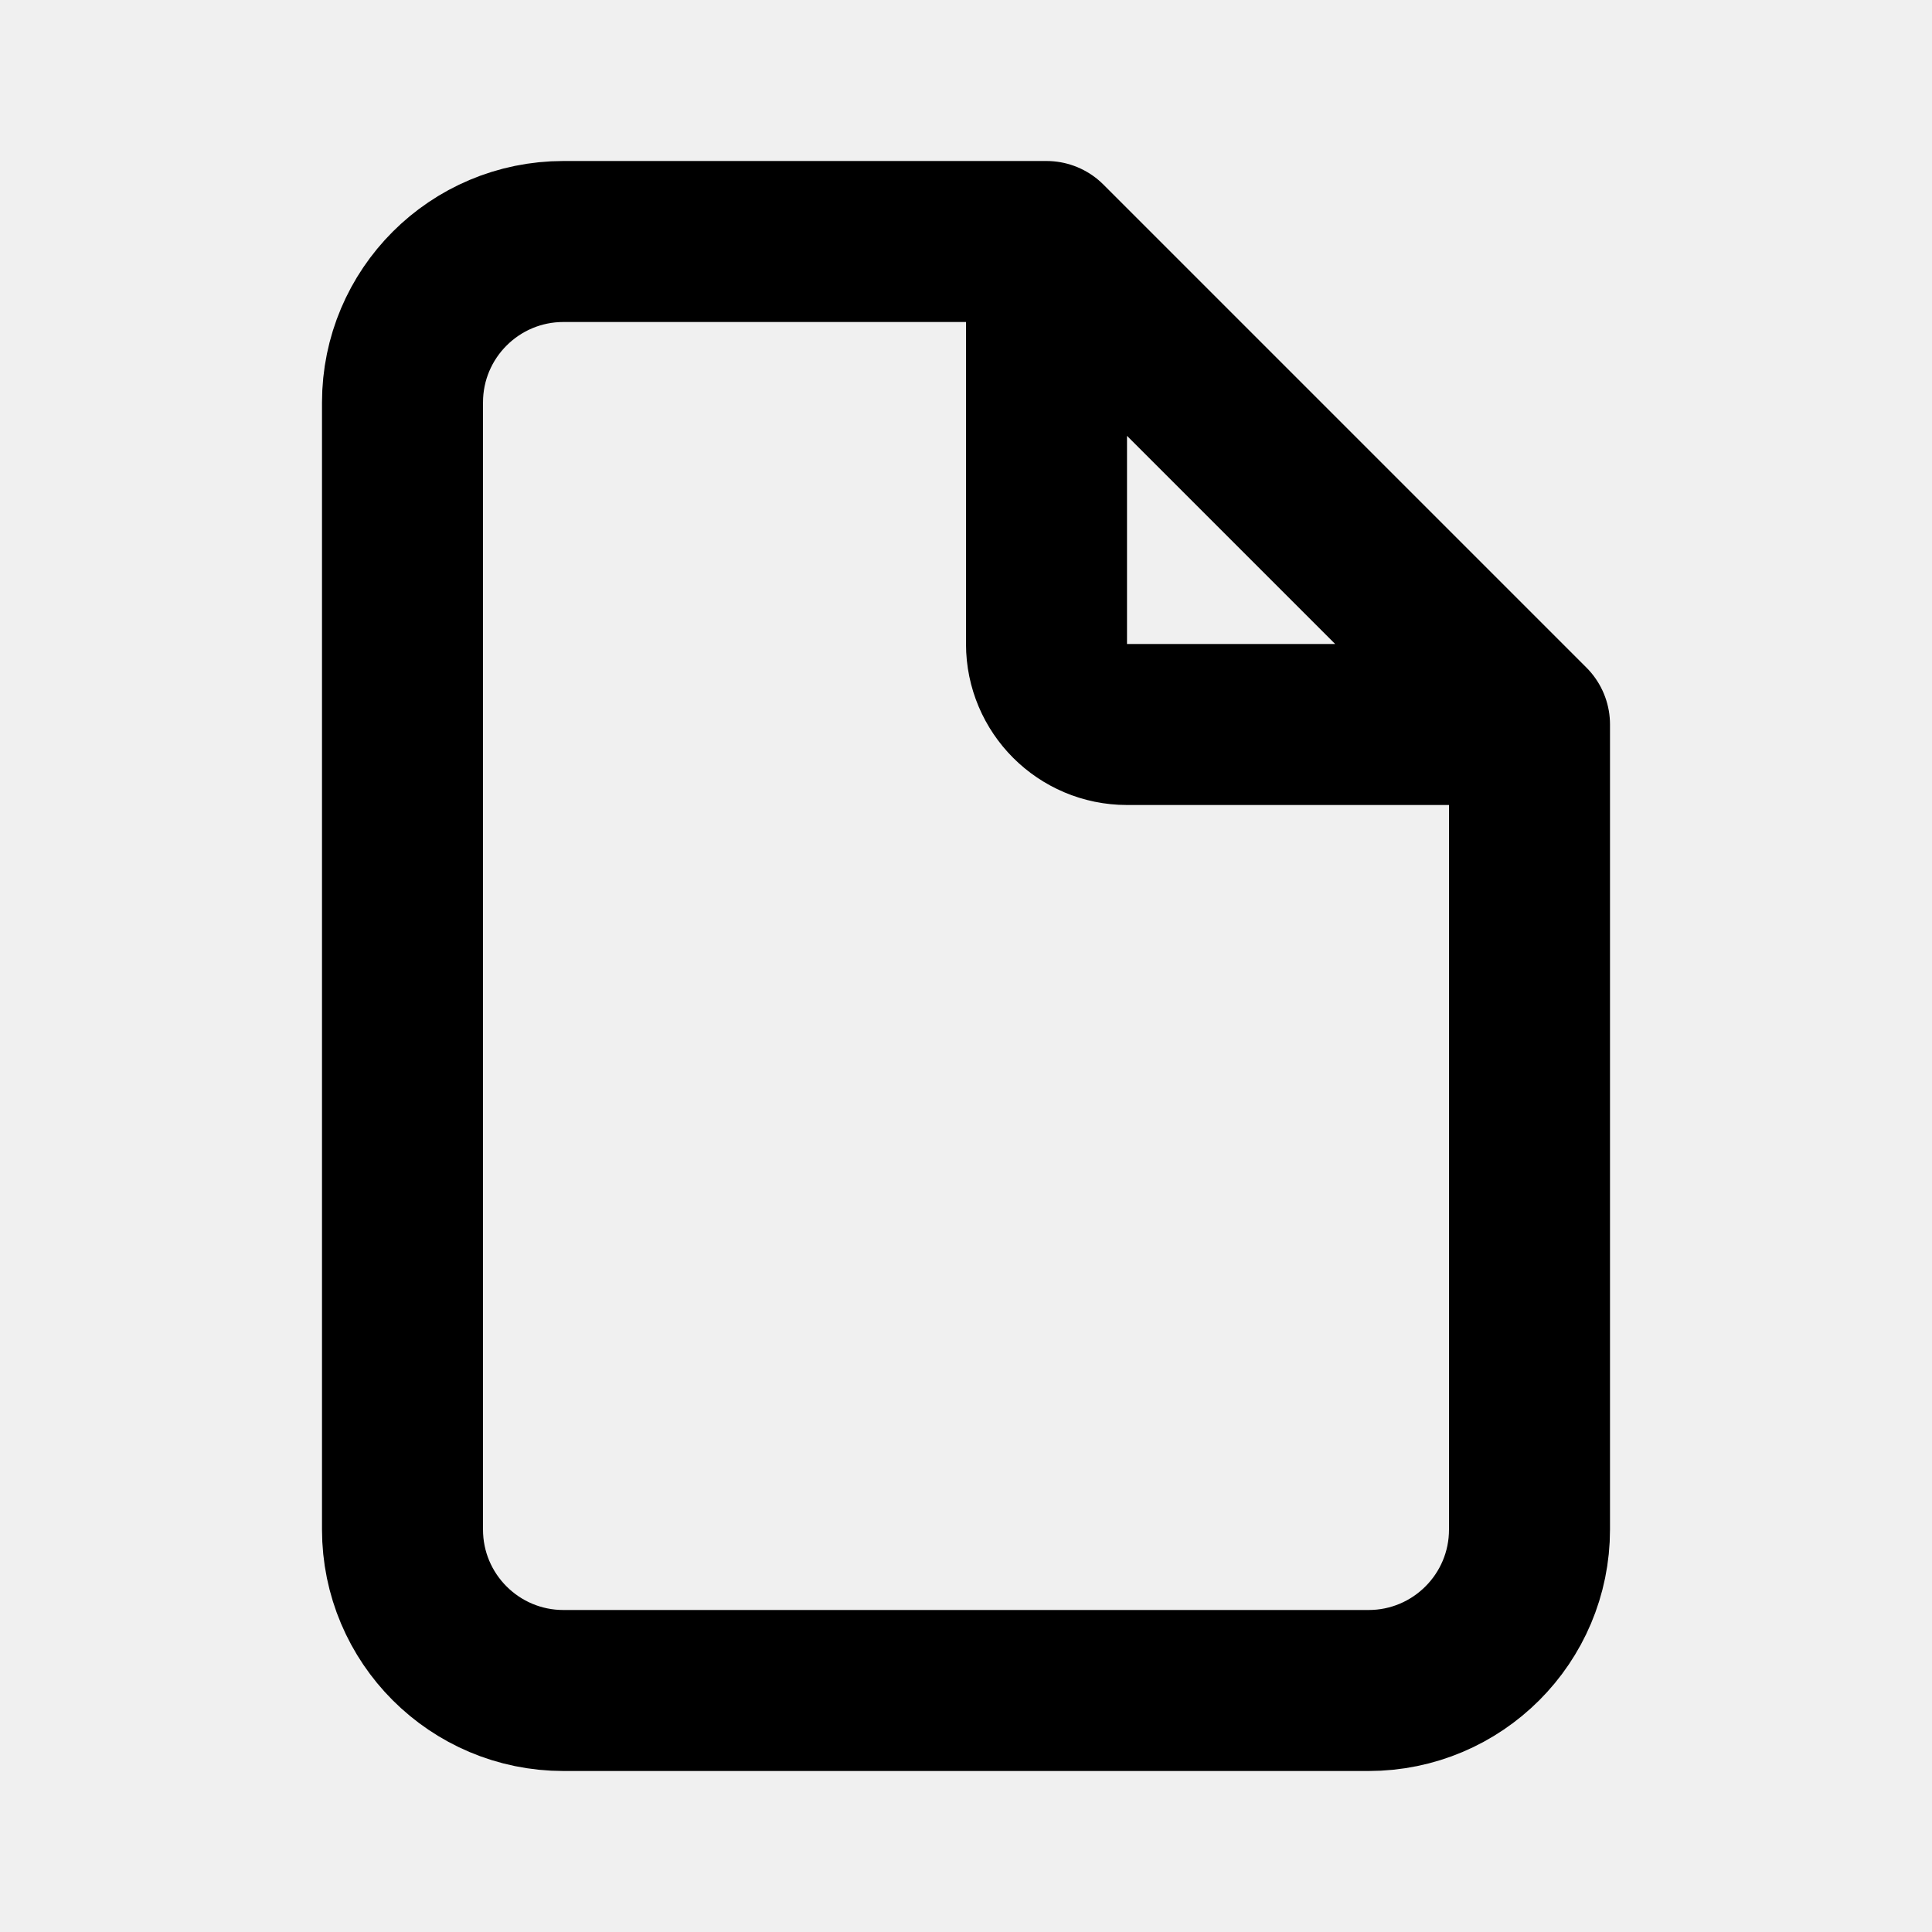
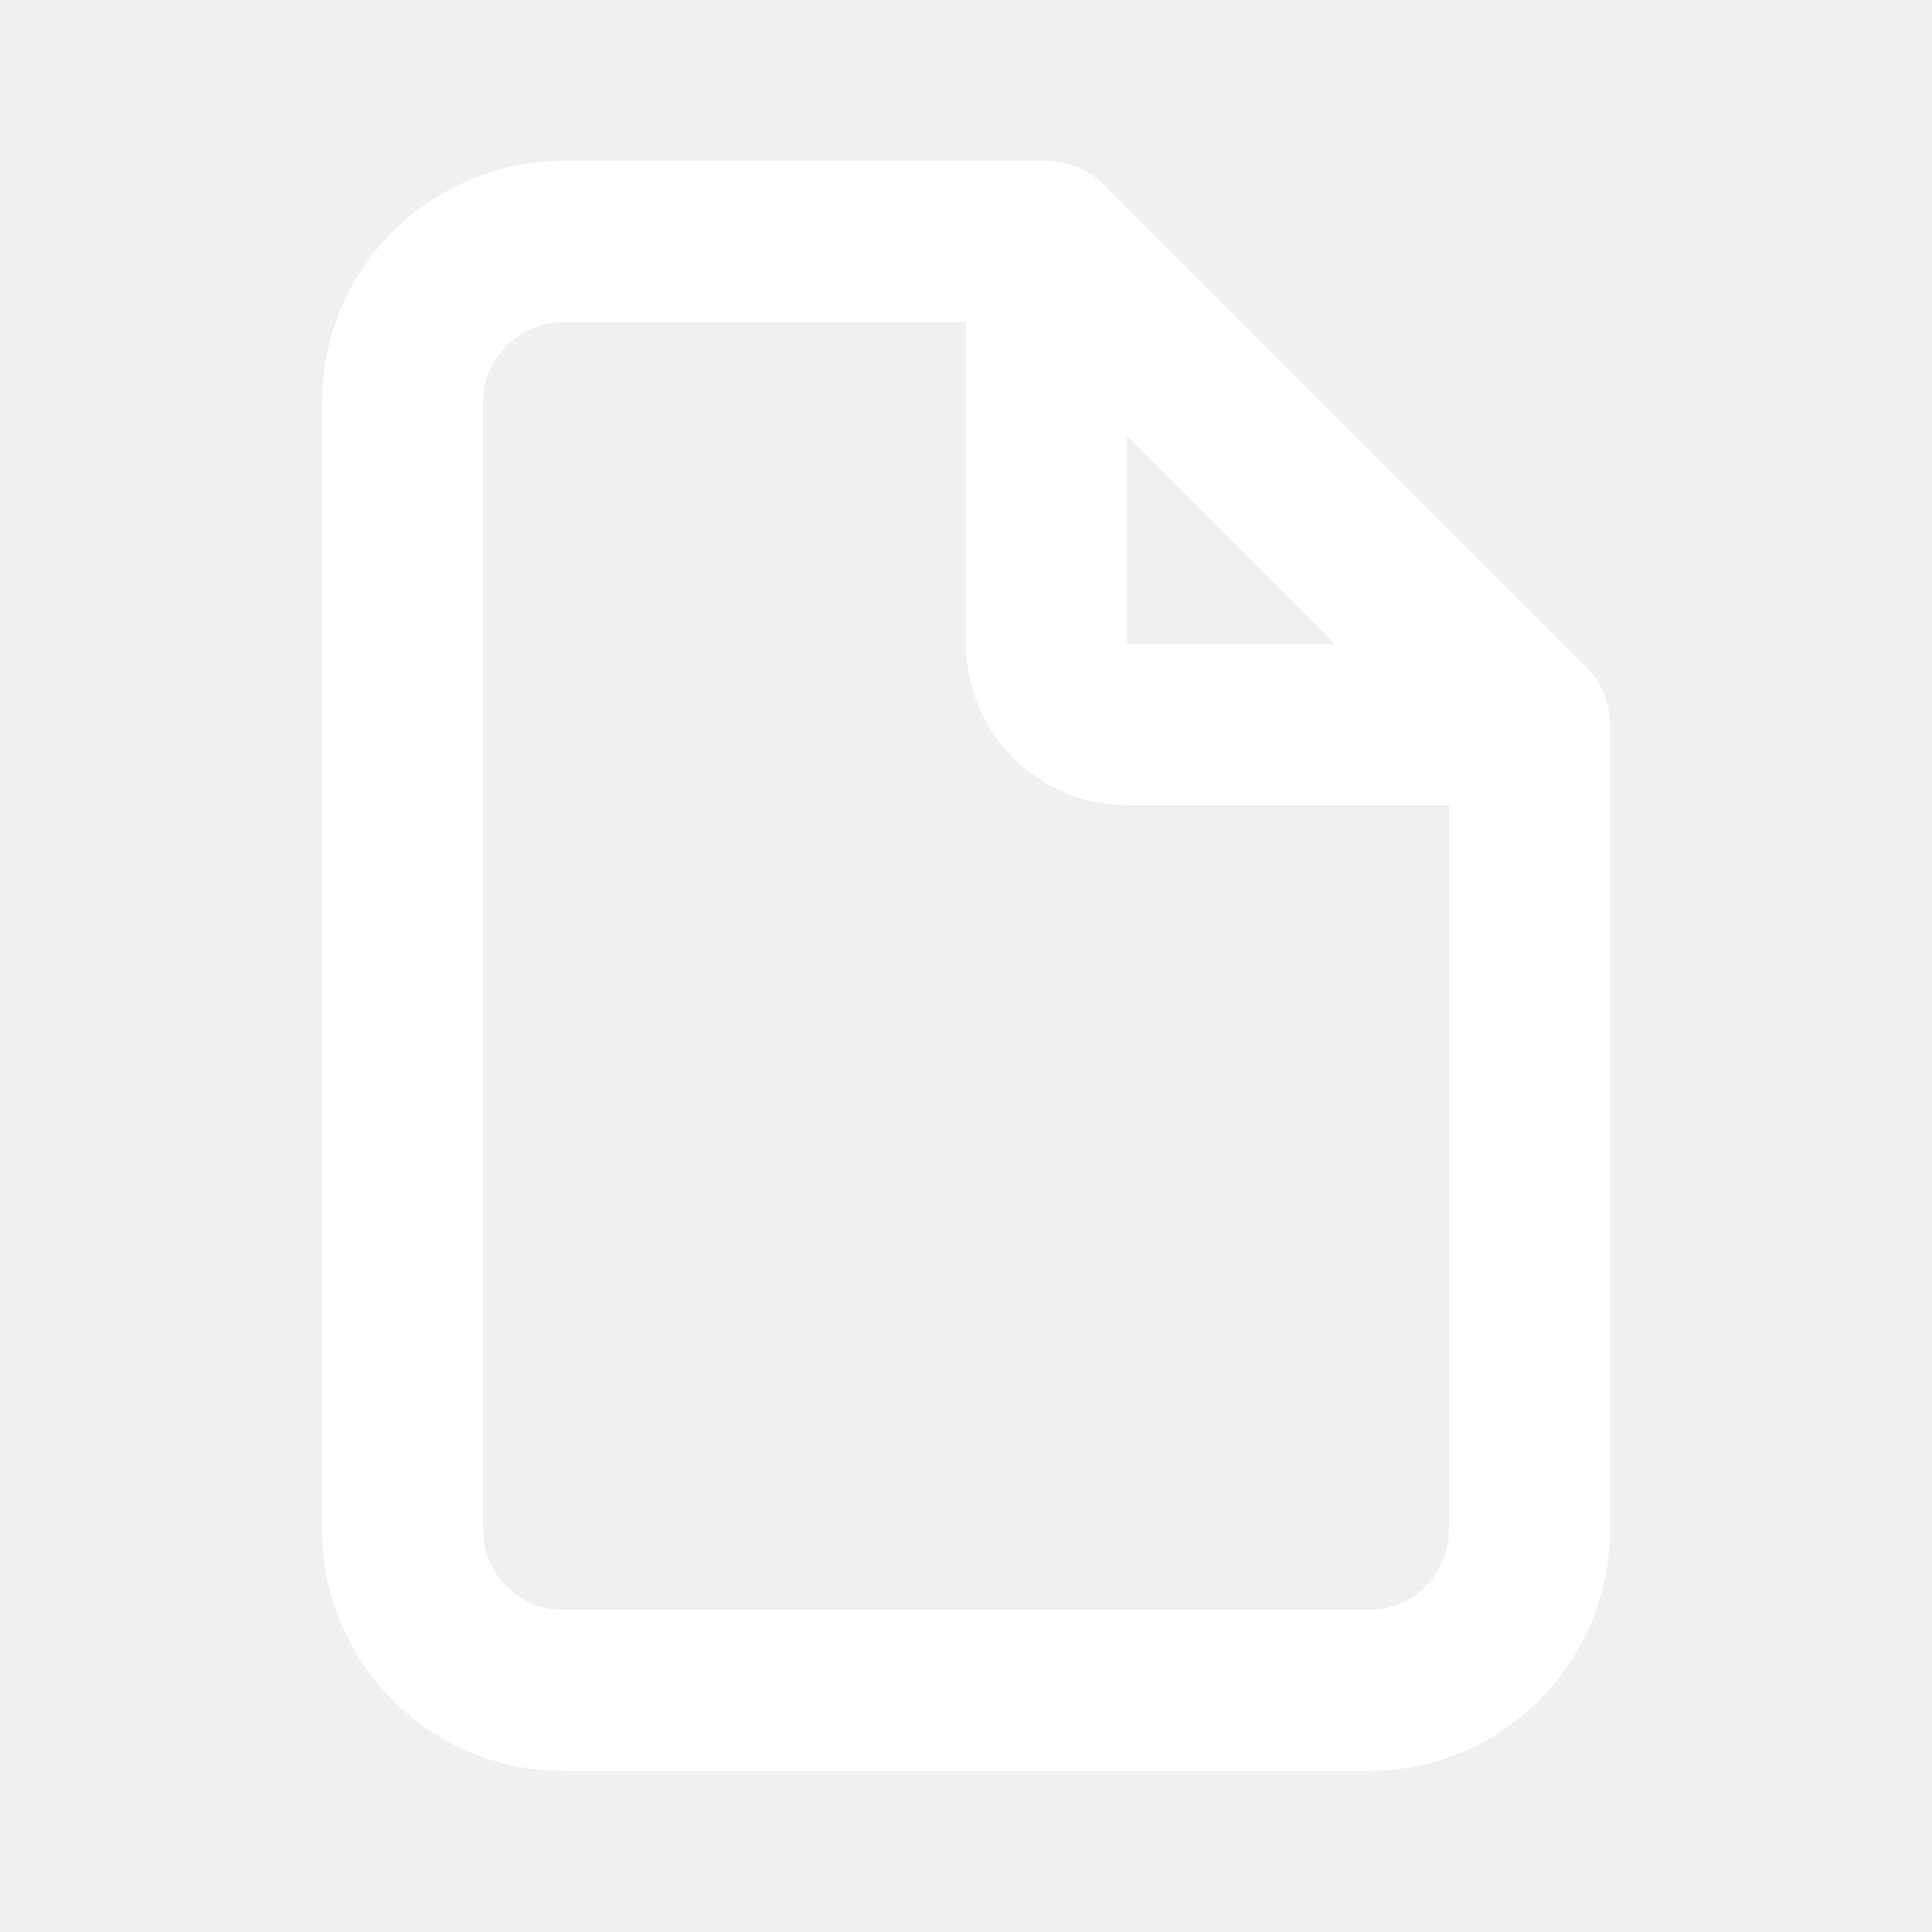
<svg xmlns="http://www.w3.org/2000/svg" width="800px" height="800px" viewBox="0 0 24 24" fill="none">
-   <path d="M13 3H7C5.895 3 5 3.895 5 5V19C5 20.105 5.895 21 7 21H17C18.105 21 19 20.105 19 19V9M13 3L19 9M13 3V8C13 8.552 13.448 9 14 9H19" stroke="#000000" stroke-width="2" stroke-linecap="round" stroke-linejoin="round" />
+   <path d="M13 3H7C5.895 3 5 3.895 5 5V19C5 20.105 5.895 21 7 21H17C18.105 21 19 20.105 19 19V9M13 3L19 9M13 3V8C13 8.552 13.448 9 14 9H19" stroke="#FFFFFF" stroke-width="2" stroke-linecap="round" stroke-linejoin="round" />
</svg>
